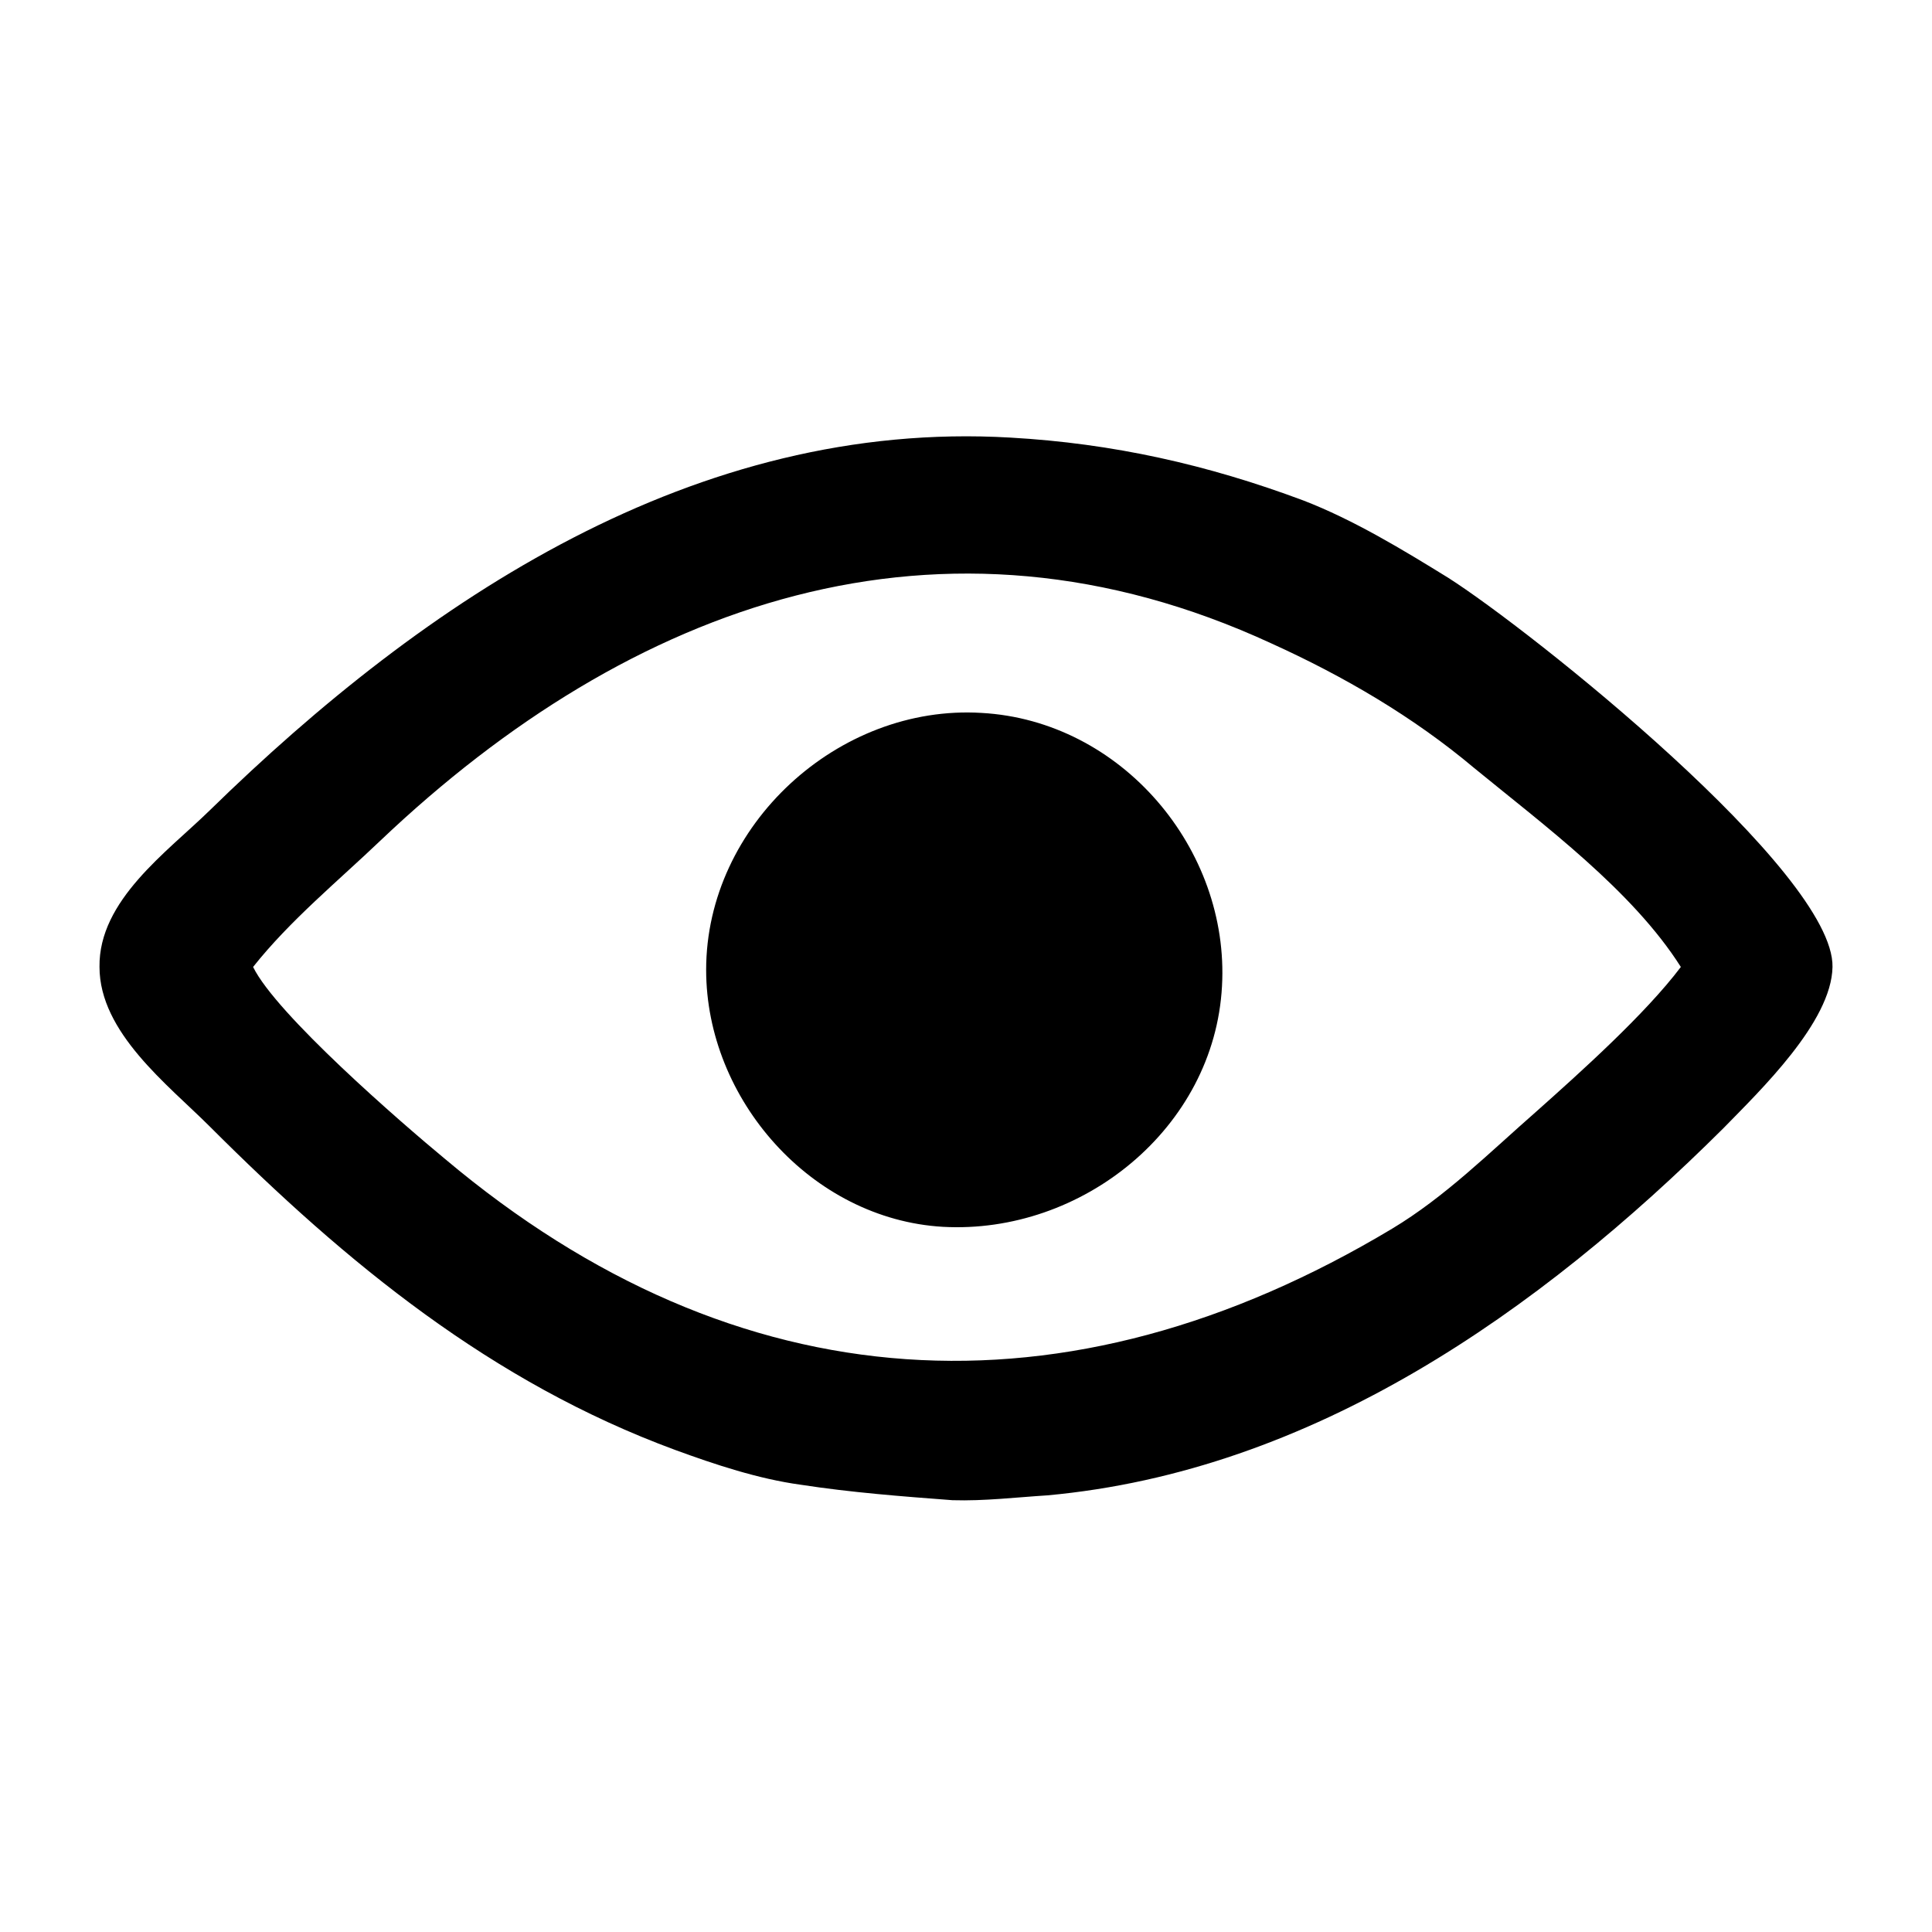
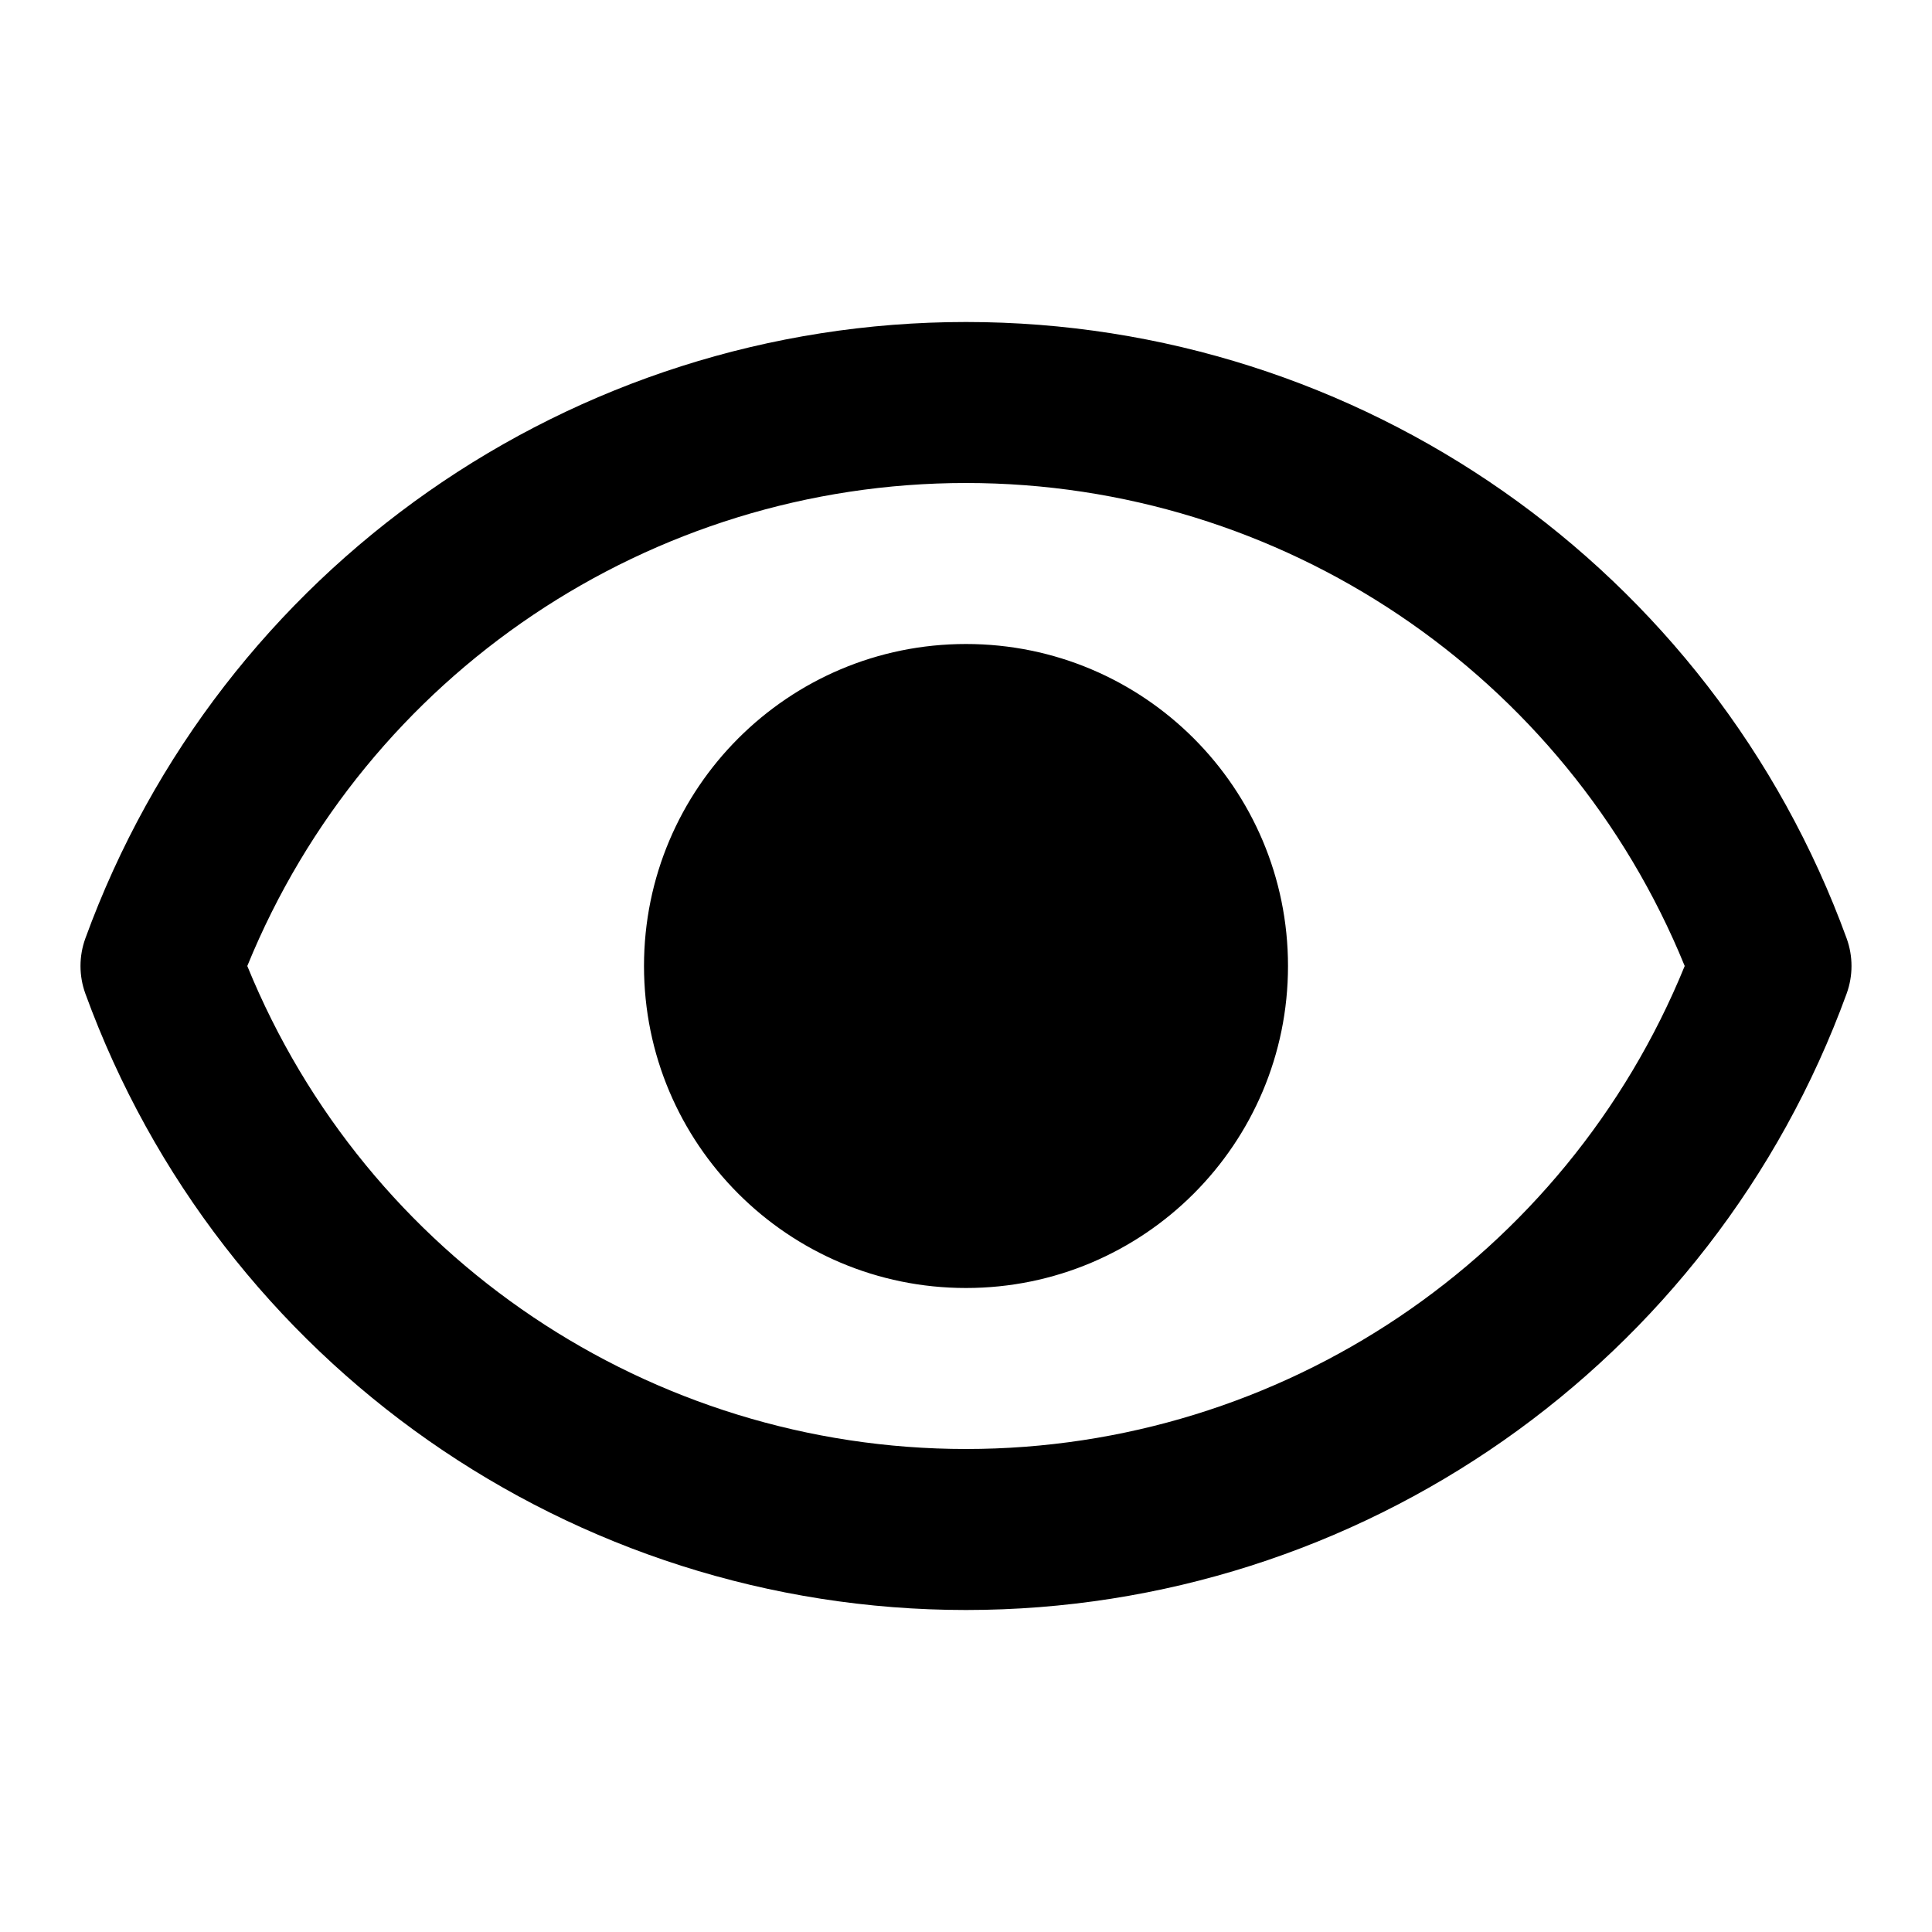
- <svg xmlns="http://www.w3.org/2000/svg" viewBox="0 0 20 20" width="20" height="20">
-   <path d="M1.03 10.01C1.02 9.32 1.73 8.82 2.17 8.39C4.41 6.2 7.2 4.34 10.46 4.53C11.52 4.59 12.5 4.81 13.49 5.18C14.01 5.38 14.52 5.69 14.99 5.98C15.84 6.52 18.99 9.03 18.97 10.01C18.96 10.58 18.22 11.29 17.84 11.68C15.93 13.58 13.59 15.23 10.84 15.48C10.52 15.5 10.19 15.54 9.86 15.53C9.33 15.49 8.81 15.45 8.29 15.37C7.85 15.31 7.4 15.16 6.99 15.01C5.09 14.31 3.59 13.08 2.17 11.66C1.74 11.23 1.03 10.69 1.03 10.01ZM17.4 10.01C16.9 9.22 15.98 8.54 15.26 7.95C14.63 7.42 13.91 7 13.16 6.66C9.74 5.08 6.53 6.24 3.94 8.7C3.5 9.12 3 9.53 2.62 10.01C2.86 10.5 4.15 11.62 4.61 12C7.63 14.54 11.04 14.74 14.41 12.72C14.96 12.39 15.42 11.93 15.9 11.51C16.36 11.1 17.03 10.5 17.4 10.01ZM7.31 10.04C7.31 8.54 8.68 7.29 10.16 7.38C11.61 7.46 12.73 8.79 12.65 10.21C12.57 11.68 11.2 12.78 9.76 12.7C8.4 12.62 7.31 11.38 7.31 10.04Z" fill="currentColor" />
+ <svg xmlns="http://www.w3.org/2000/svg" viewBox="0 0 24 24" width="24" height="24">
+   <path fill="currentColor" d="M12 6C8.081 6 4.552 8.372 3.072 12C4.552 15.628 8.081 18 12 18C15.919 18 19.448 15.628 20.928 12C19.448 8.372 15.919 6 12 6ZM12 4C16.893 4 21.265 7.06 22.94 11.658C23.02 11.879 23.02 12.121 22.94 12.342C21.265 16.94 16.893 20 12 20C7.107 20 2.735 16.94 1.06 12.342C0.98 12.121 0.98 11.879 1.06 11.658C2.735 7.06 7.107 4 12 4ZM12 8C14.209 8 16 9.791 16 12C16 14.209 14.209 16 12 16C9.791 16 8 14.209 8 12C8 9.791 9.791 8 12 8Z" />
</svg>
